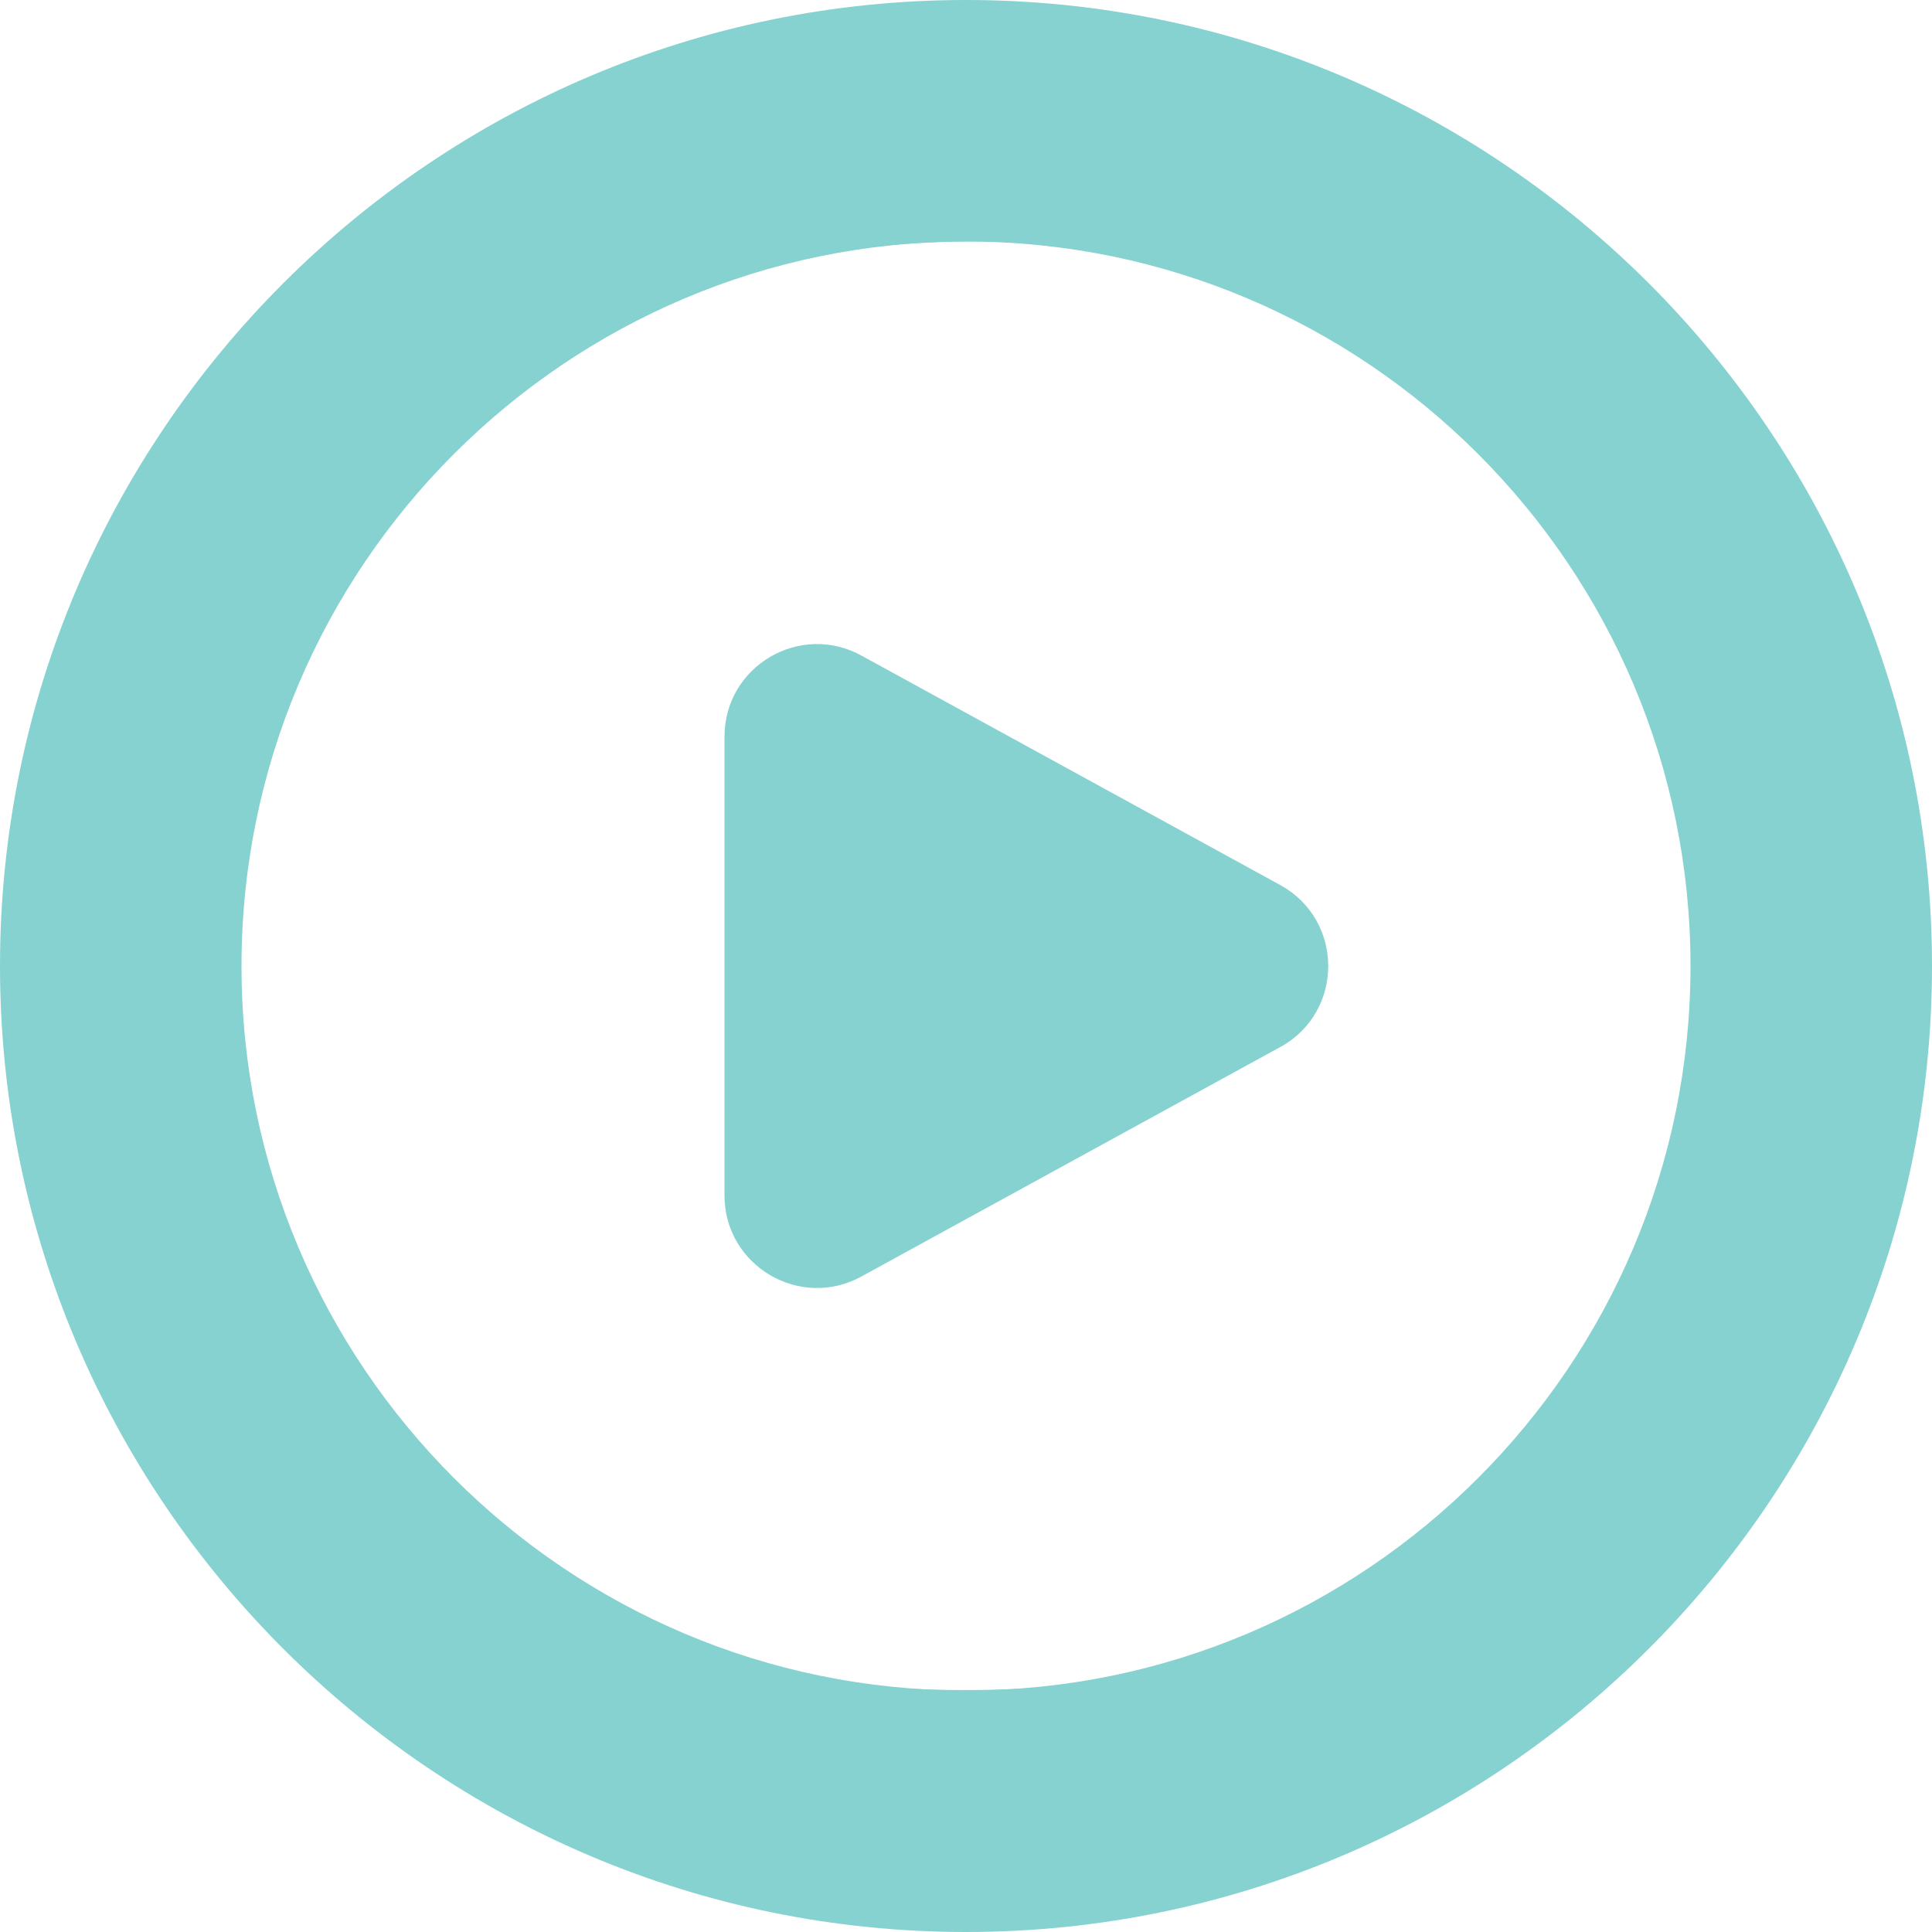
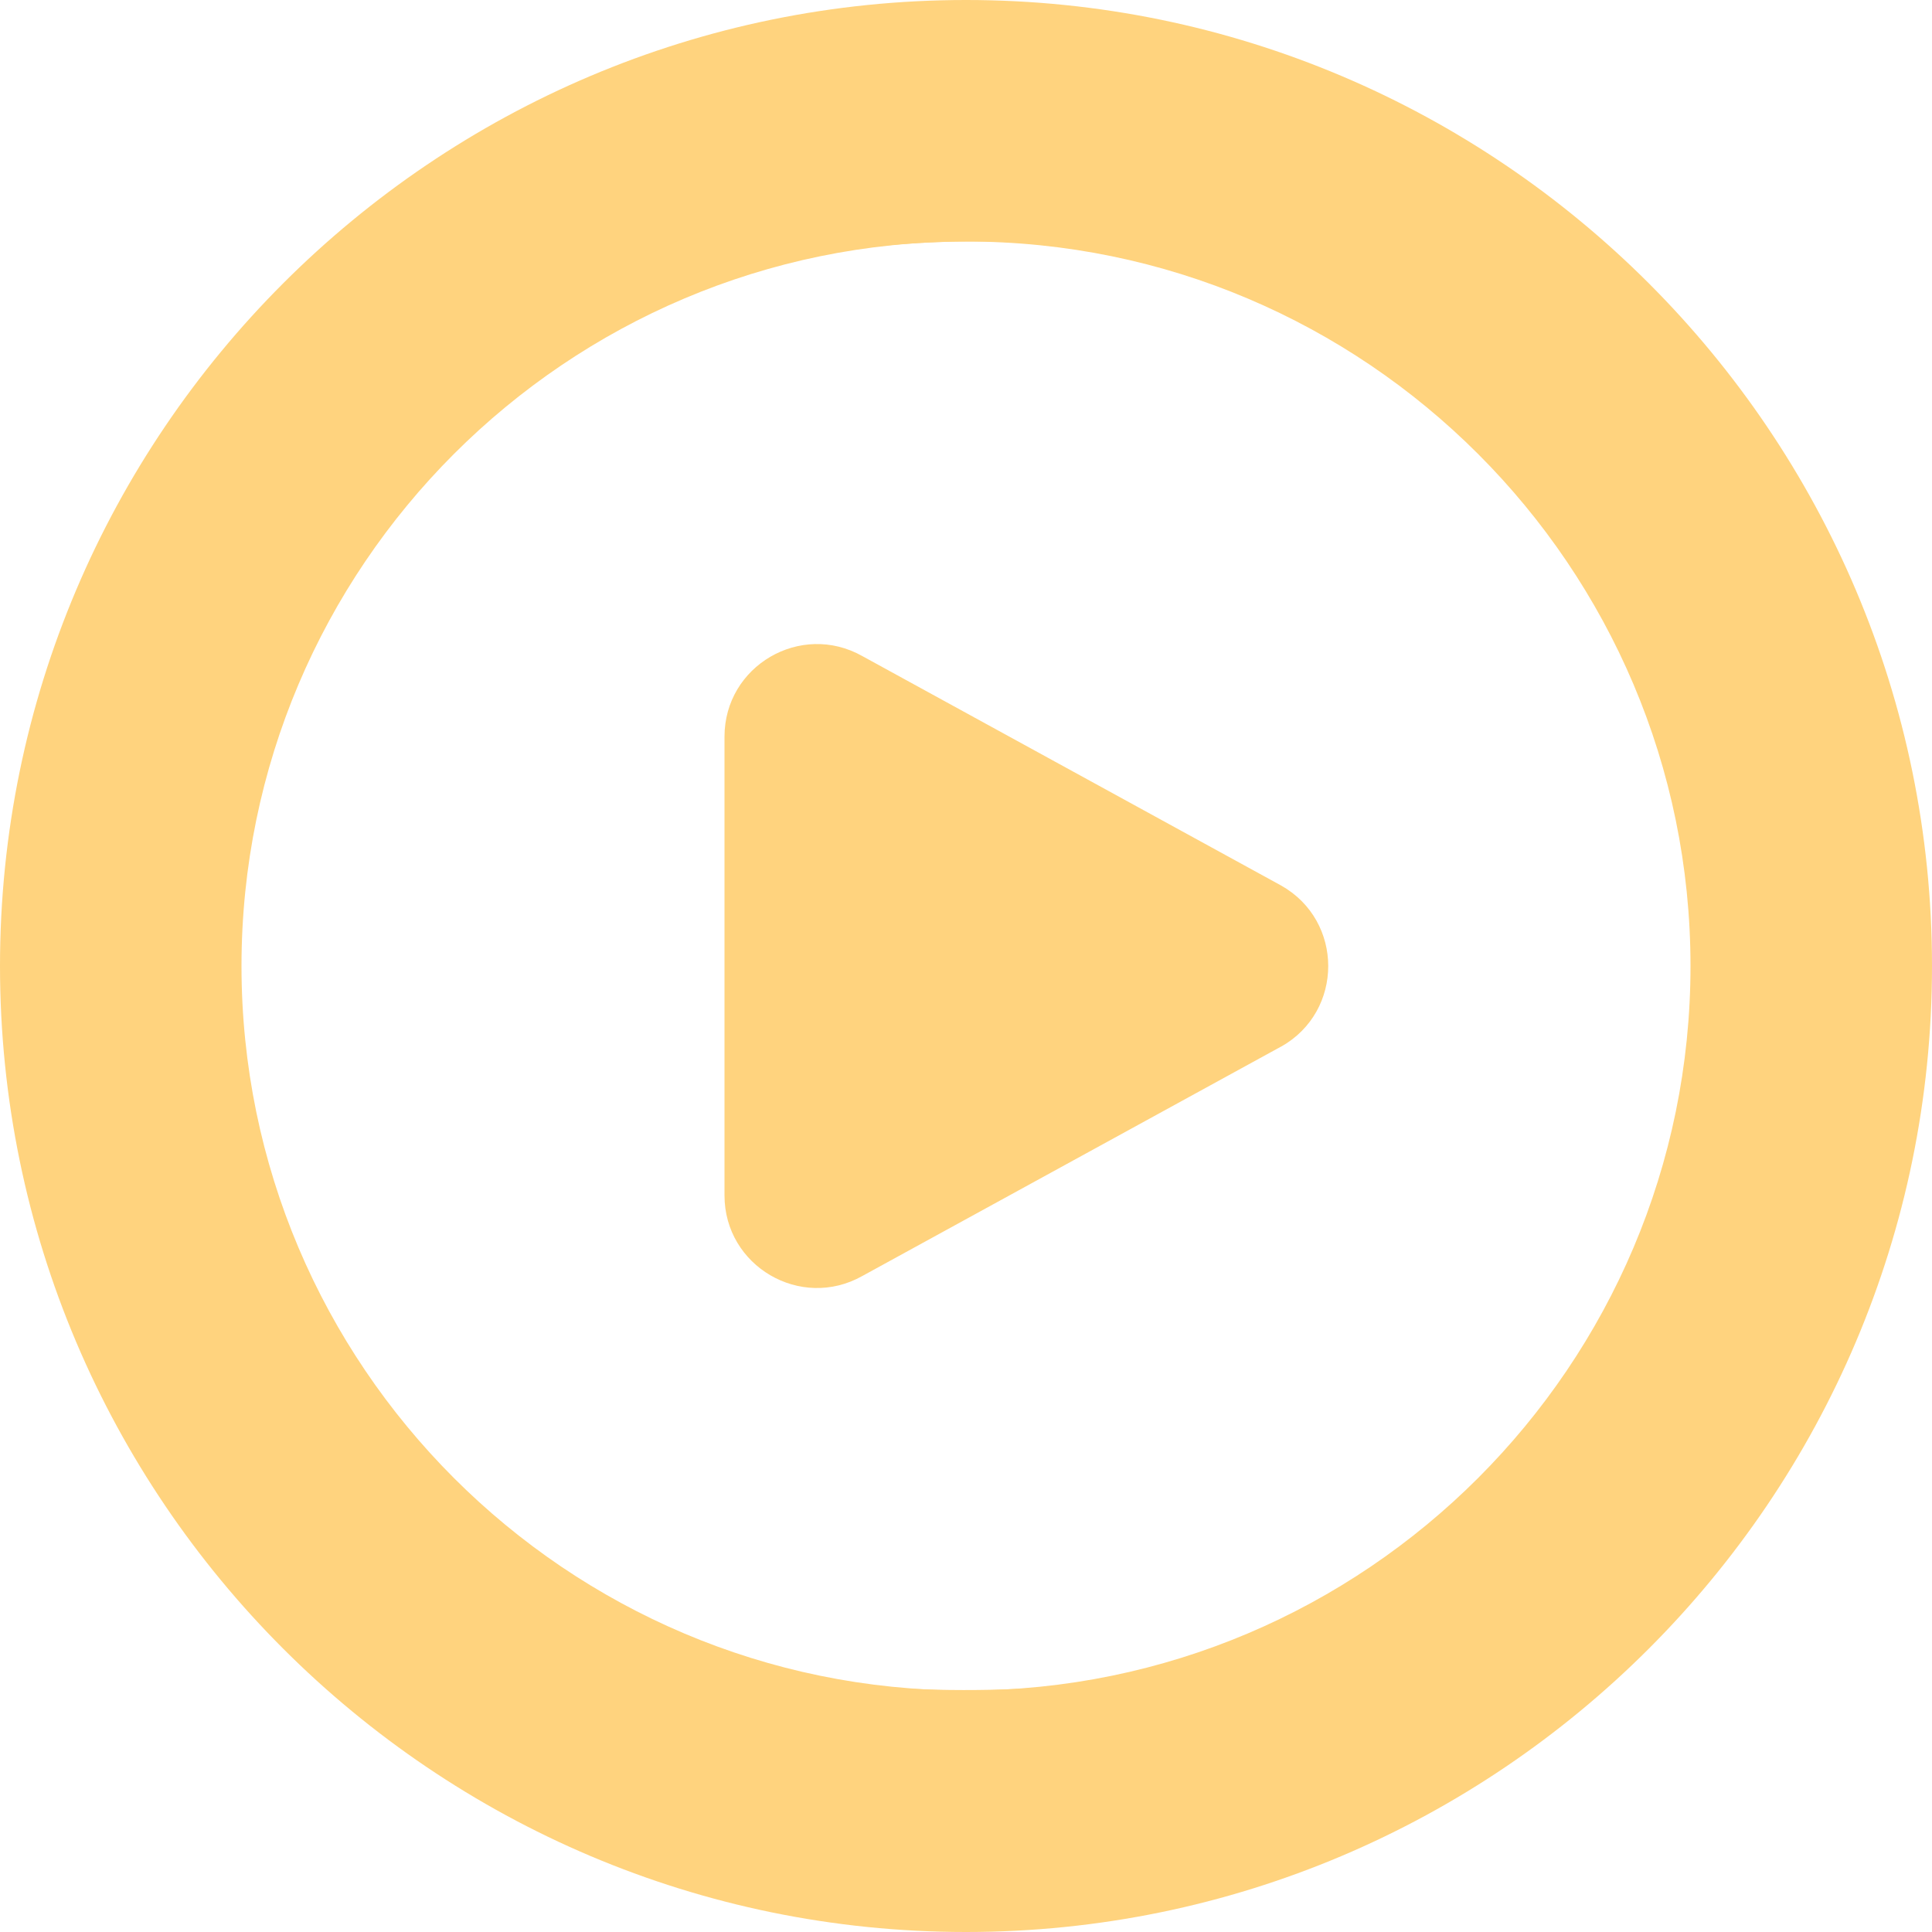
<svg xmlns="http://www.w3.org/2000/svg" id="Layer_1" data-name="Layer 1" viewBox="0 0 24 24" width="512" height="512" version="1.1">
  <defs id="defs1">
    <linearGradient id="linearGradient10">
-       <stop style="stop-color:#85d2d0;stop-opacity:1;" offset="0" id="stop9" />
-       <stop style="stop-color:#85d2d0;stop-opacity:1" offset="1" id="stop10" />
+       <stop style="stop-color:#ffd37e;stop-opacity:1;" offset="0" id="stop9" />
+       <stop style="stop-color:#ffd37e;stop-opacity:1" offset="1" id="stop10" />
    </linearGradient>
  </defs>
  <path d="m12,0C5.383,0,0,5.383,0,12s5.383,12,12,12,12-5.383,12-12S18.617,0,12,0Zm0,21c-4.963,0-9-4.038-9-9S7.037,3,12,3s9,4.038,9,9-4.037,9-9,9Zm3.914-7.999l-5.202,2.85c-.766.431-1.712-.123-1.712-1.001v-5.699c0-.879.946-1.432,1.712-1.001l5.202,2.85c.781.439.781,1.563,0,2.002Z" id="path1" style="fill-opacity:1;fill:url(#linearGradient10)" />
  <path style="fill:url(#linearGradient10);stroke-width:0.895;fill-opacity:1" d="M 233.175,510.557 C 182.631,505.83 134.957,486.341 94.881,454.024 82.352,443.921 62.218,423.106 52.684,410.4 24.356,372.647 7.93,332.034 2.23,285.651 c -1.868,-15.2 -1.868,-44.102 0,-59.301 C 9.216,169.508 33.054,119.47 72.474,78.904 93.807,56.951 116.003,40.57 142.083,27.533 c 72.18,-36.082 155.584,-36.125 227.595,-0.117 26.466,13.234 48.504,29.481 69.818,51.471 24.343,25.115 42.127,52.633 54.443,84.236 11.949,30.662 17.207,59.042 17.207,92.876 0,41.714 -8.756,78.786 -27.17,115.031 -15.618,30.743 -39.326,60.333 -65.823,82.156 -46.105,37.971 -104.712,58.792 -163.944,58.244 -7.138,-0.066 -16.604,-0.459 -21.035,-0.874 z m 48.066,-63.889 c 63.948,-8.417 119.102,-48.219 147.594,-106.51 26.012,-53.22 26.012,-115.097 0,-168.316 C 400.265,113.392 345.577,73.961 281.063,65.297 262.19,62.763 233.216,63.961 214.825,68.038 119.988,89.058 55.153,177.879 64.504,273.97 c 8.656,88.954 77.278,160.668 165.199,172.641 12.241,1.667 39.082,1.697 51.538,0.057 z" id="path2" transform="scale(0.046875)" />
  <path style="fill:url(#linearGradient10);stroke-width:0.895;fill-opacity:1" d="m 208.334,339.31 c -4.198,-1.498 -8.897,-5.039 -11.455,-8.632 -4.404,-6.185 -4.431,-6.633 -4.431,-74.658 0,-70.007 -0.052,-69.276 5.411,-75.881 5.917,-7.154 17.091,-10.597 25.445,-7.84 4.638,1.531 118.453,63.981 121.049,66.419 3.847,3.614 6.968,11.354 6.968,17.281 0,5.933 -3.122,13.668 -6.979,17.292 -2.409,2.263 -115.854,64.639 -120.475,66.241 -3.992,1.384 -11.326,1.279 -15.533,-0.222 z" id="path3" transform="scale(0.046875)" />
</svg>
